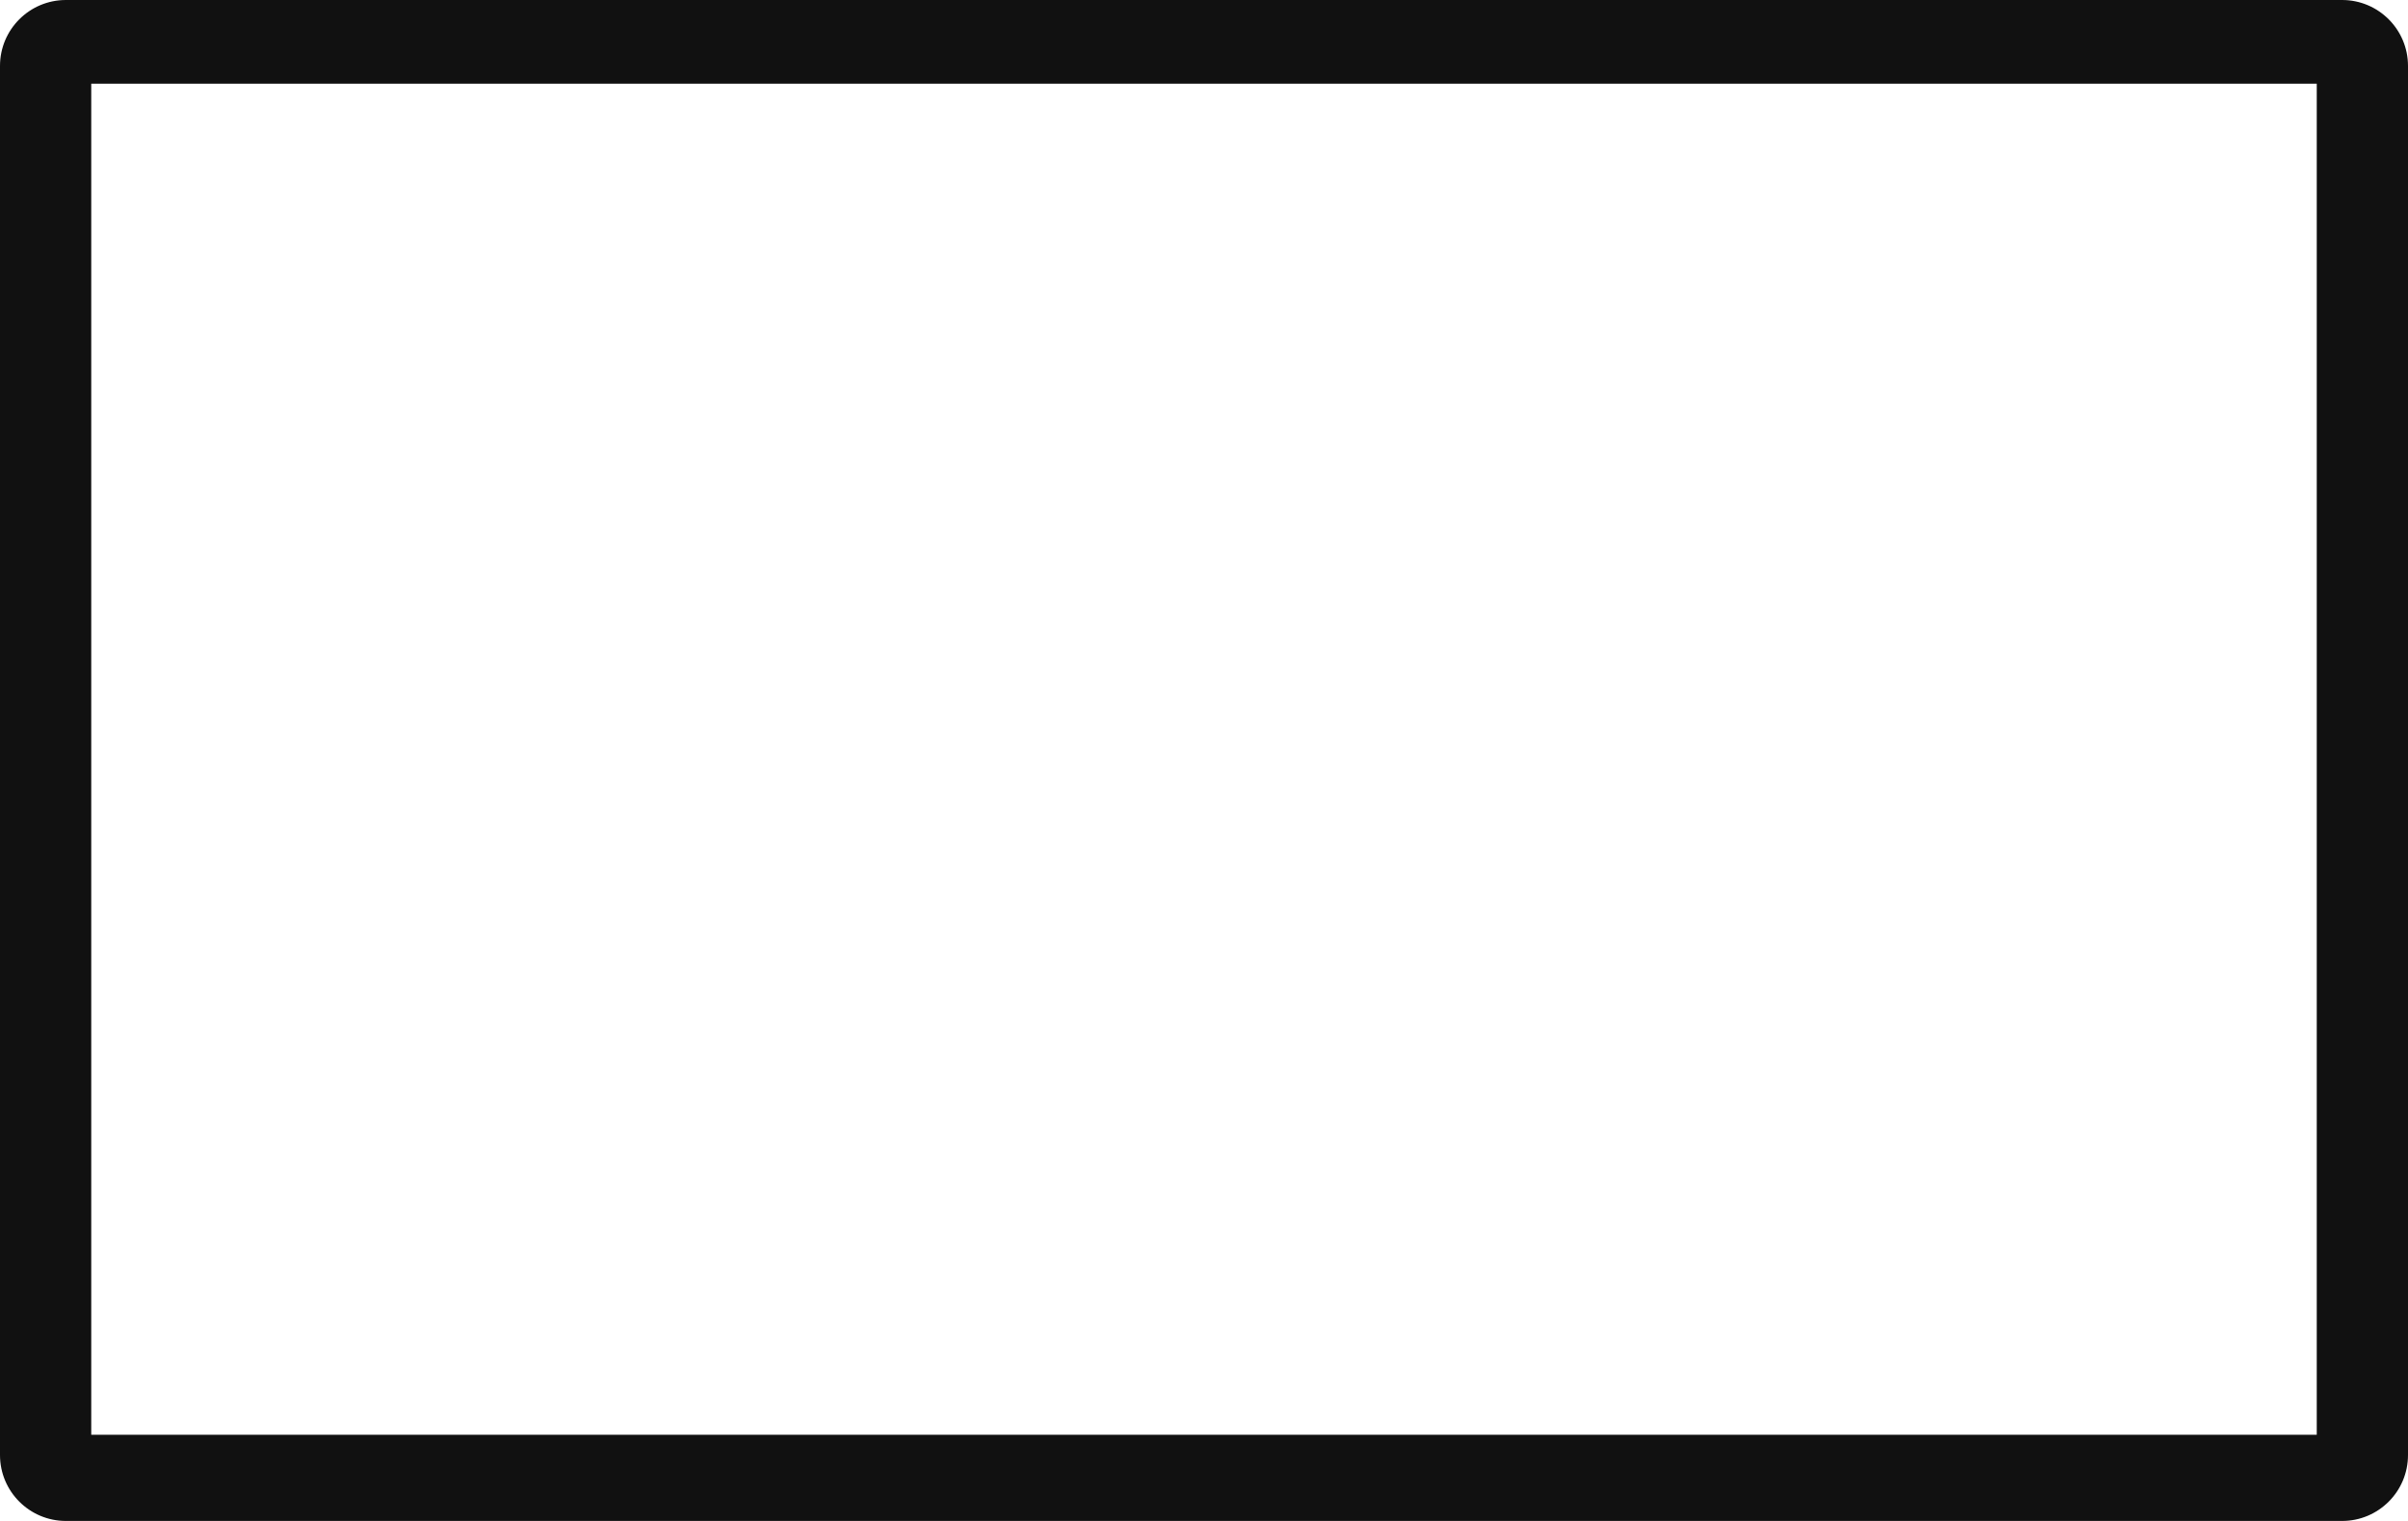
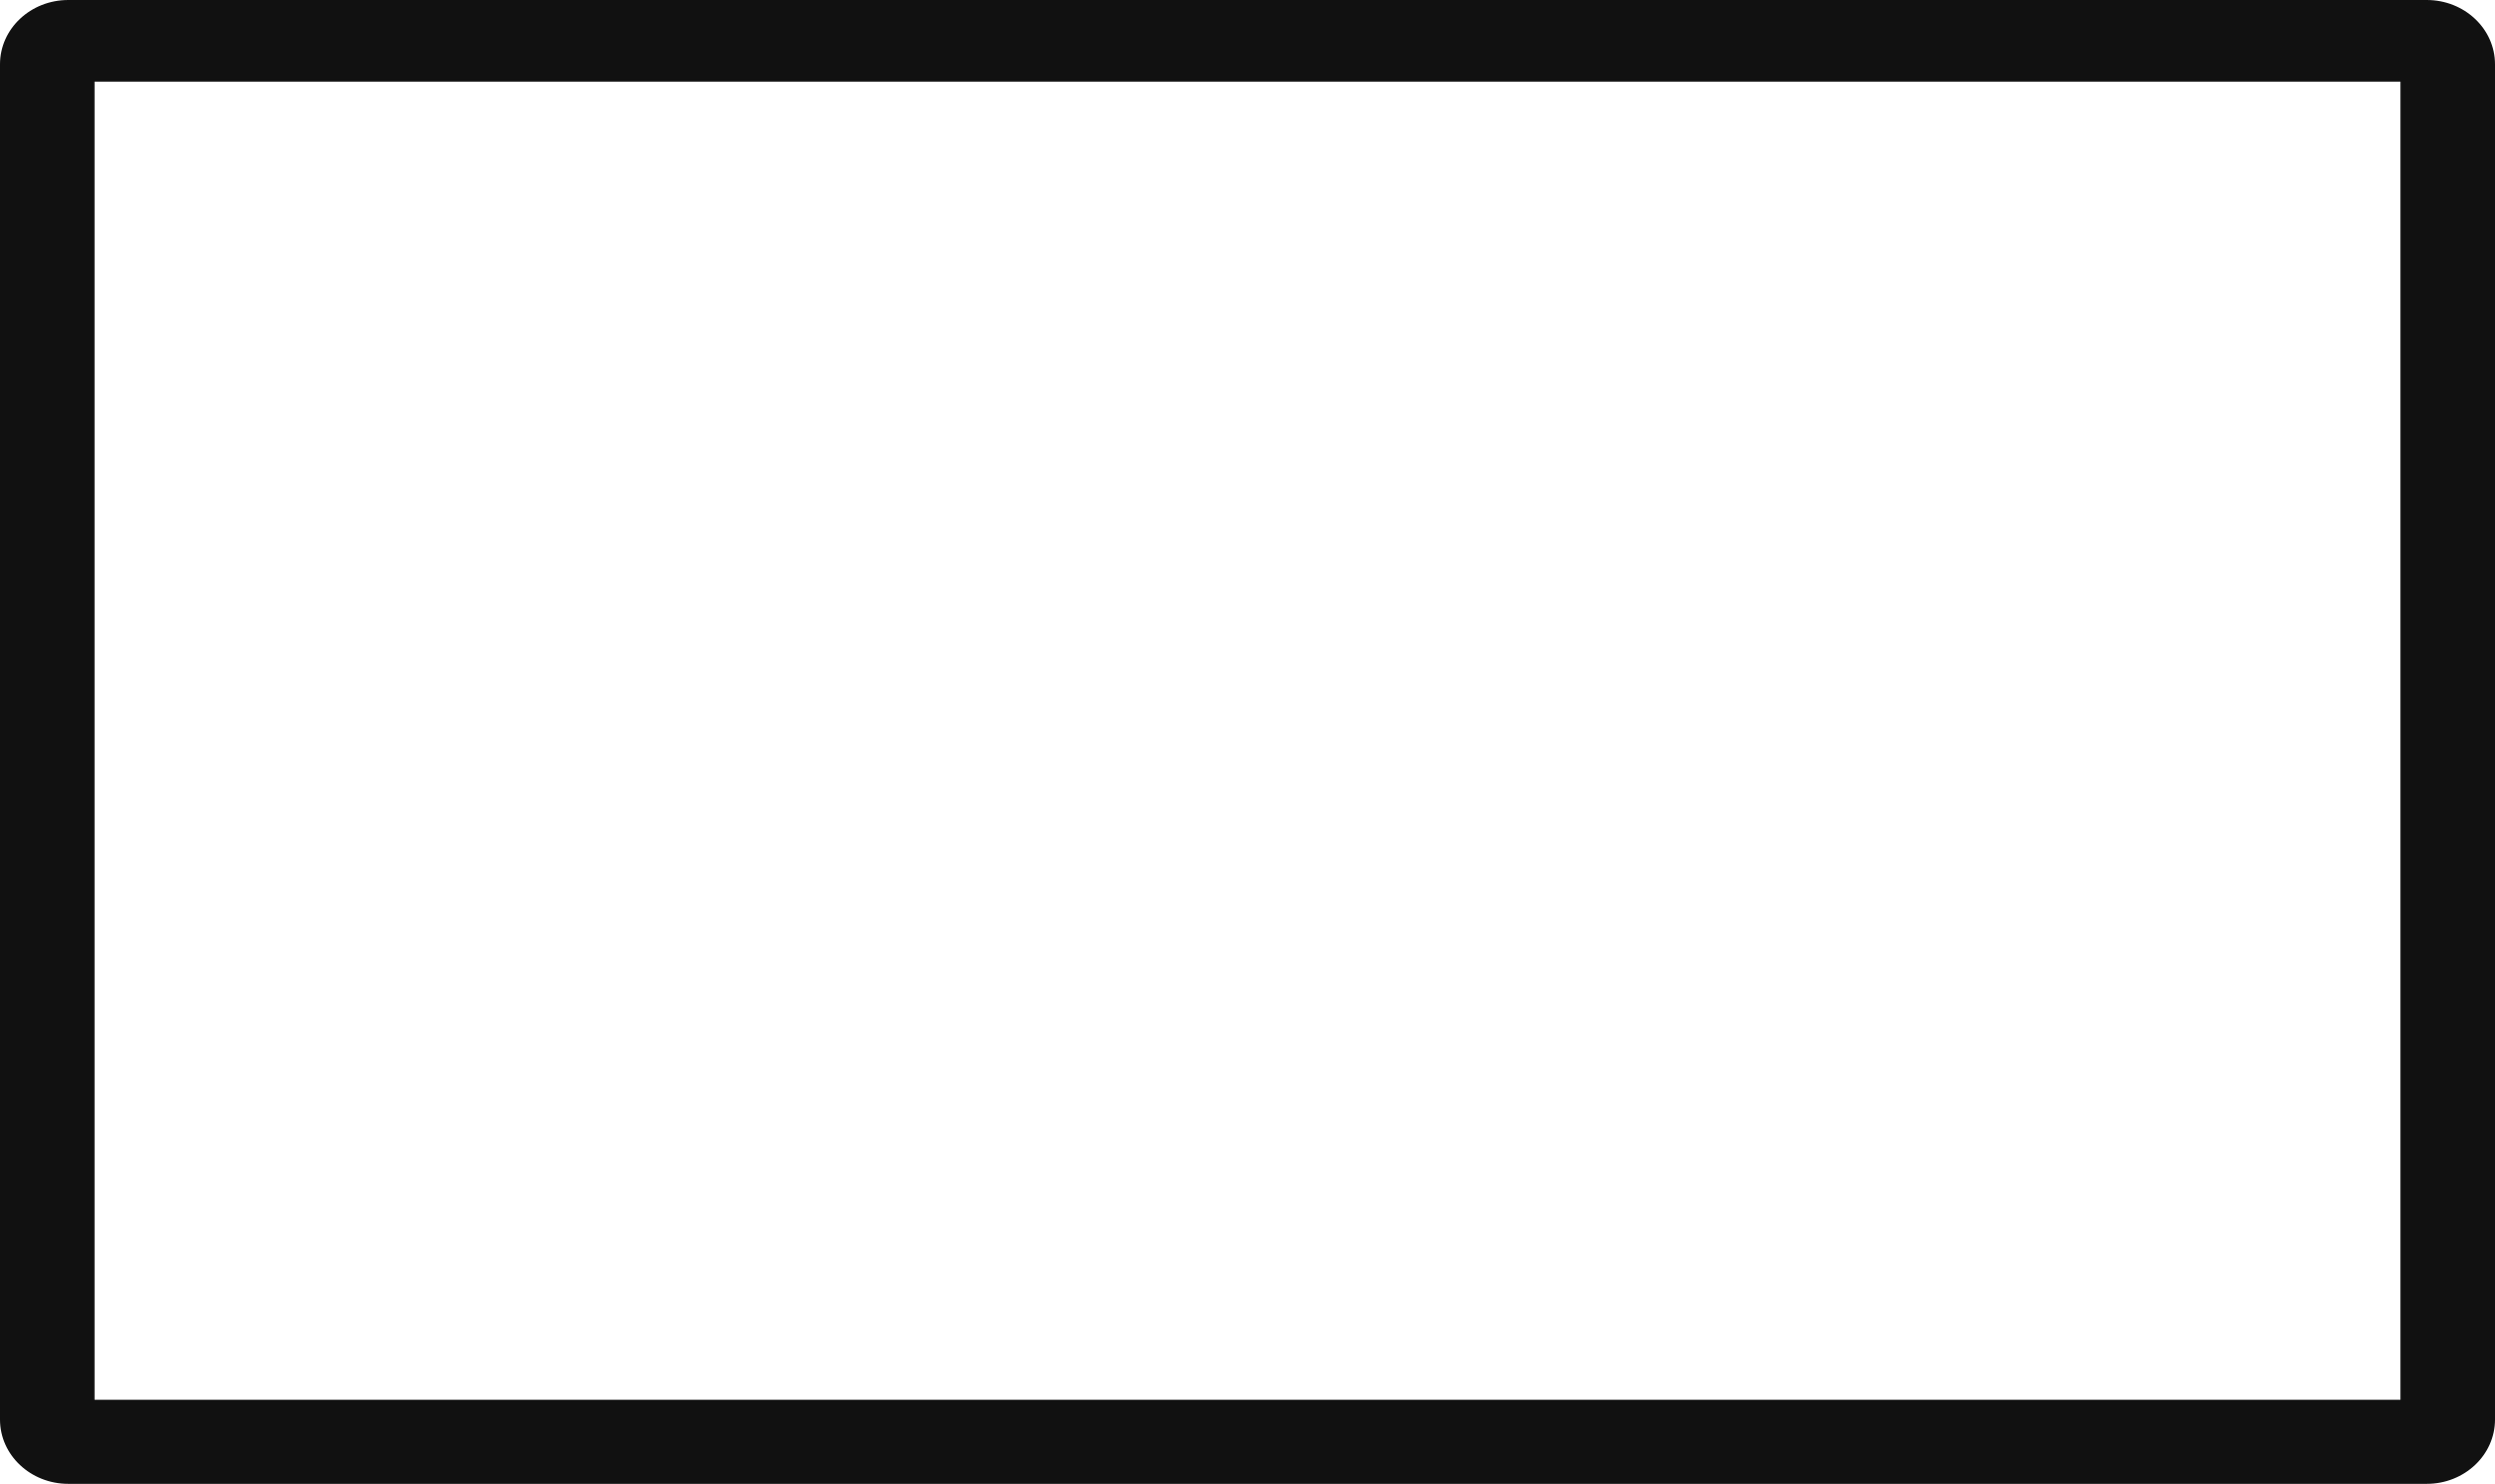
- <svg xmlns="http://www.w3.org/2000/svg" width="950" height="600" viewBox="0 0 950 600" fill="none">
-   <path fill-rule="evenodd" clip-rule="evenodd" d="M26 0C11.641 0 0 11.641 0 26V574C0 588.359 11.641 600 26 600H924C938.359 600 950 588.359 950 574V26C950 11.641 938.359 0 924 0H26ZM914 33H36V566H914V33Z" fill="#111111" />
+ <svg xmlns="http://www.w3.org/2000/svg" width="950" height="565" viewBox="0 0 950 565" fill="none">
+   <path fill-rule="evenodd" clip-rule="evenodd" d="M26 0C11.641 0 0 10.962 0 24.483V540.517C0 554.038 11.641 565 26 565H924C938.359 565 950 554.038 950 540.517V24.483C950 10.962 938.359 0 924 0H26ZM914 31.075H36V532.983H914V31.075Z" fill="#111111" />
</svg>
